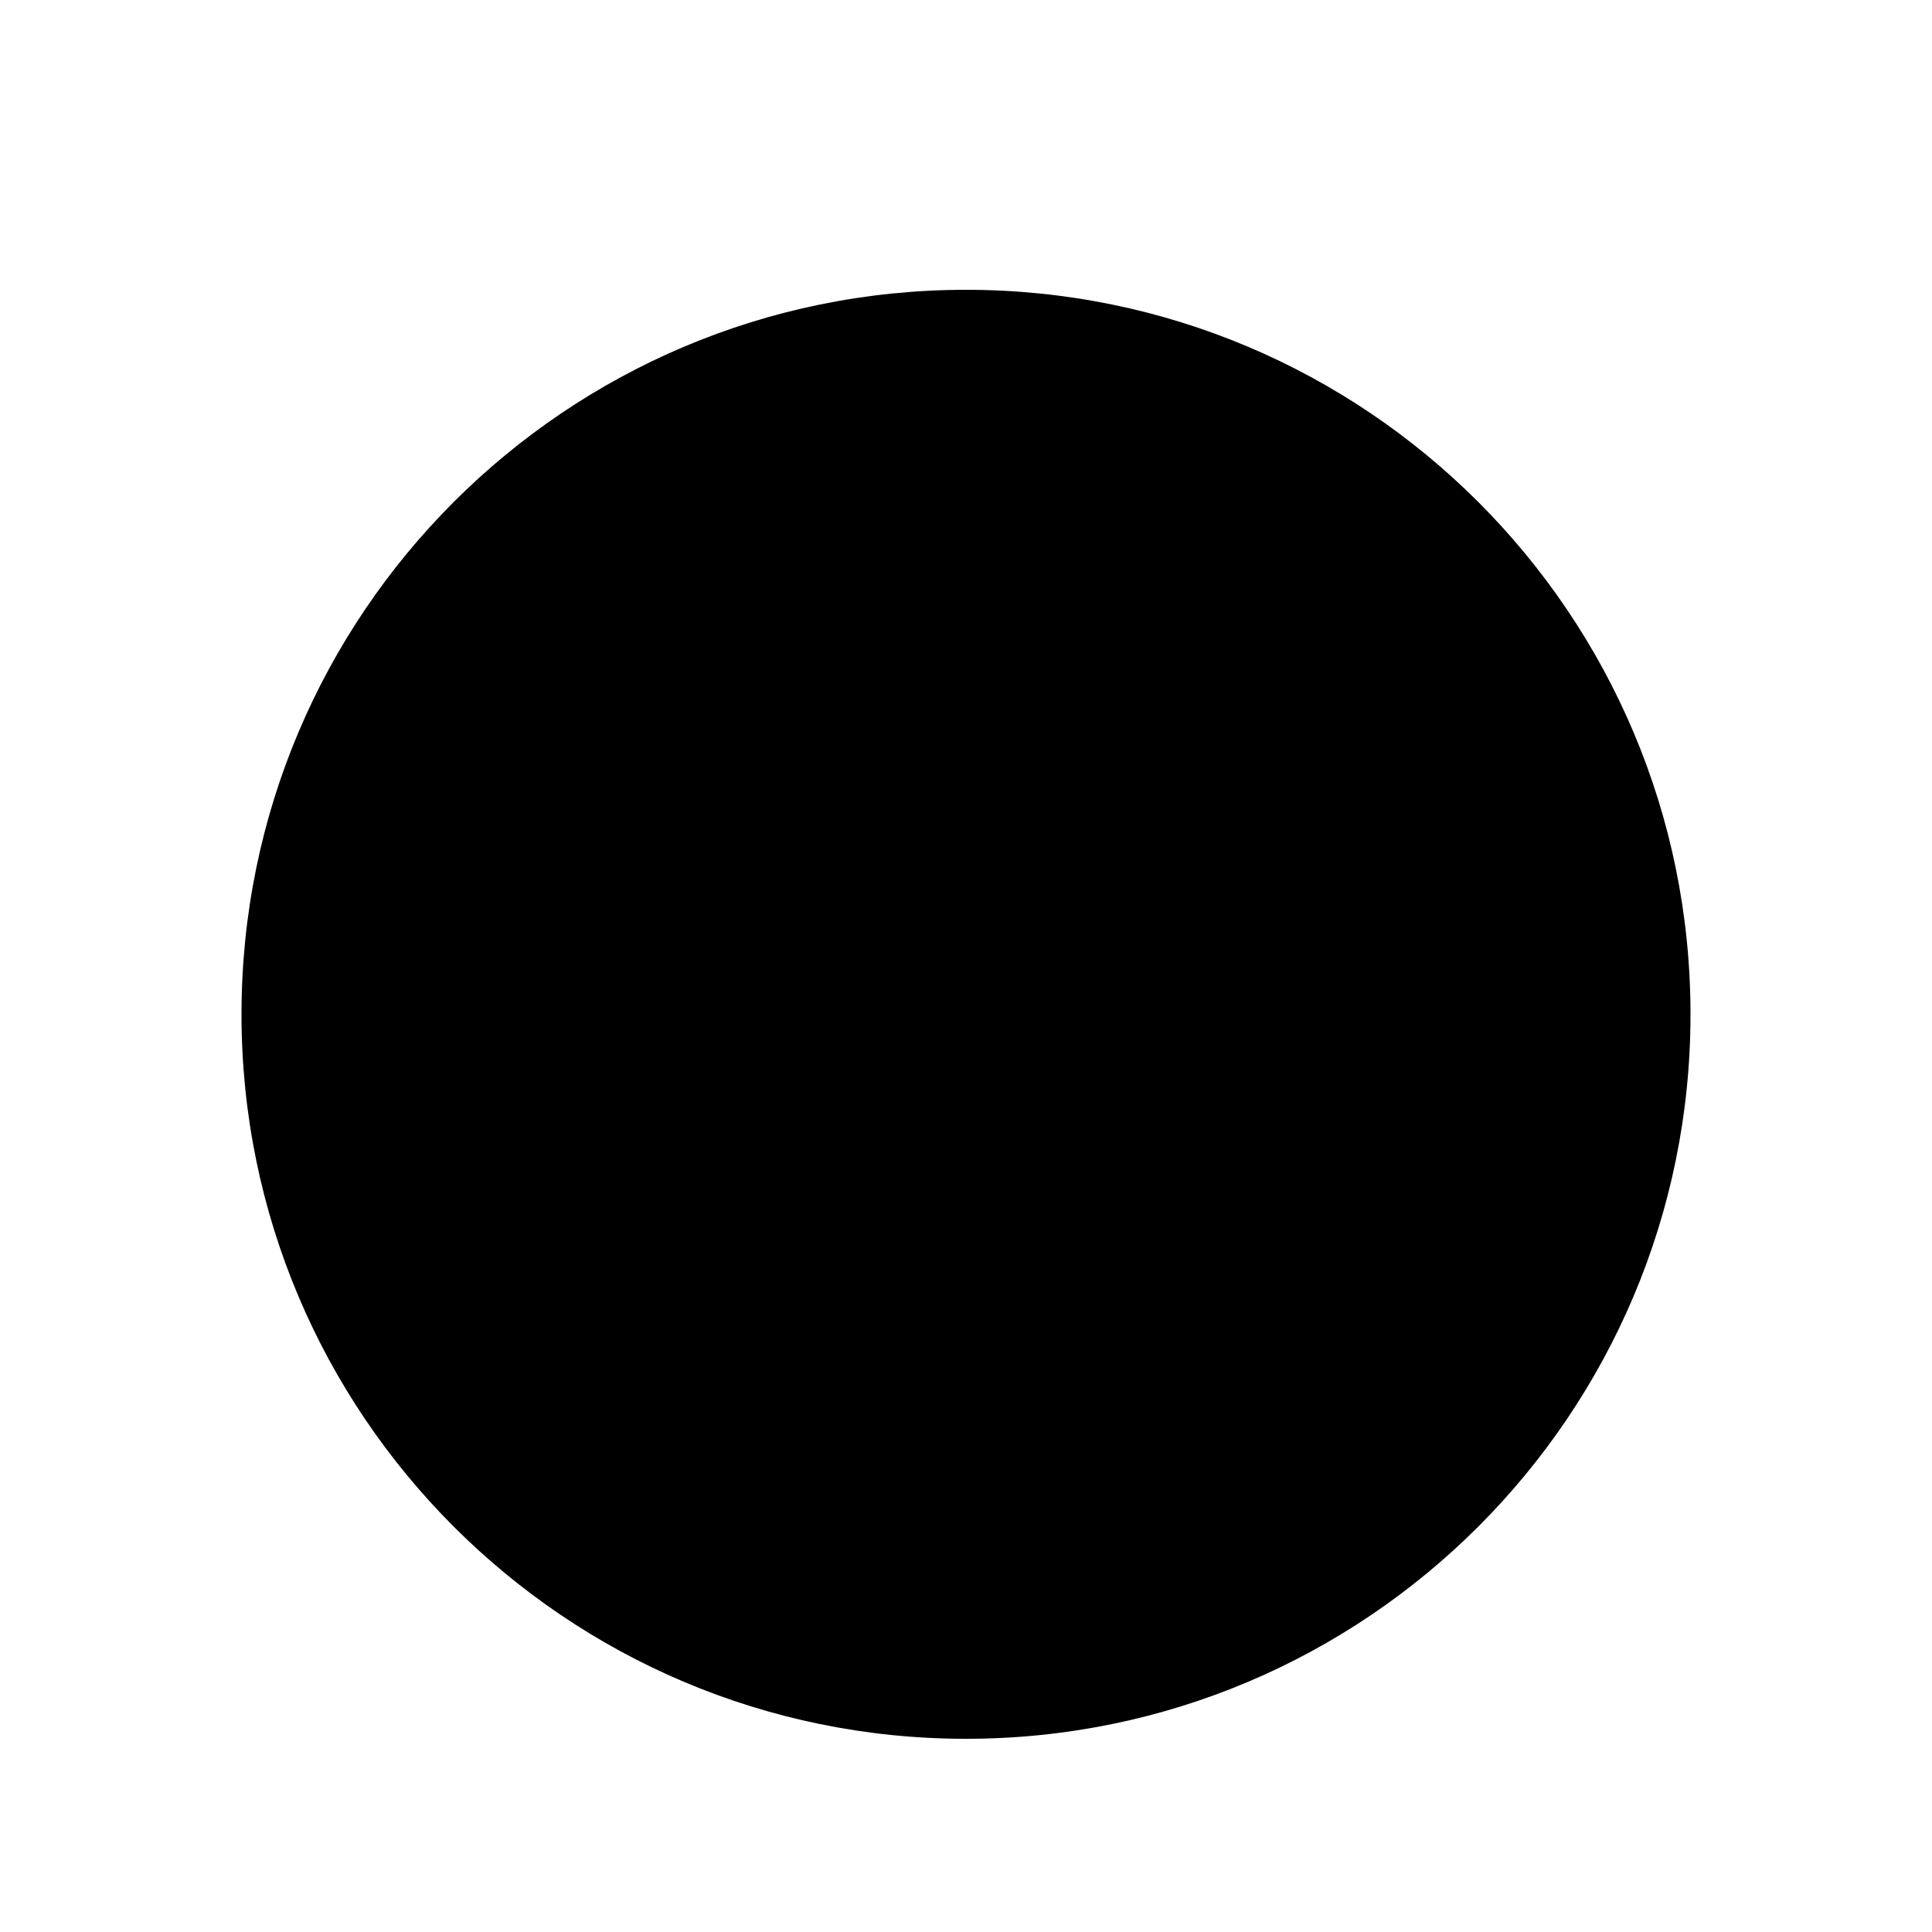
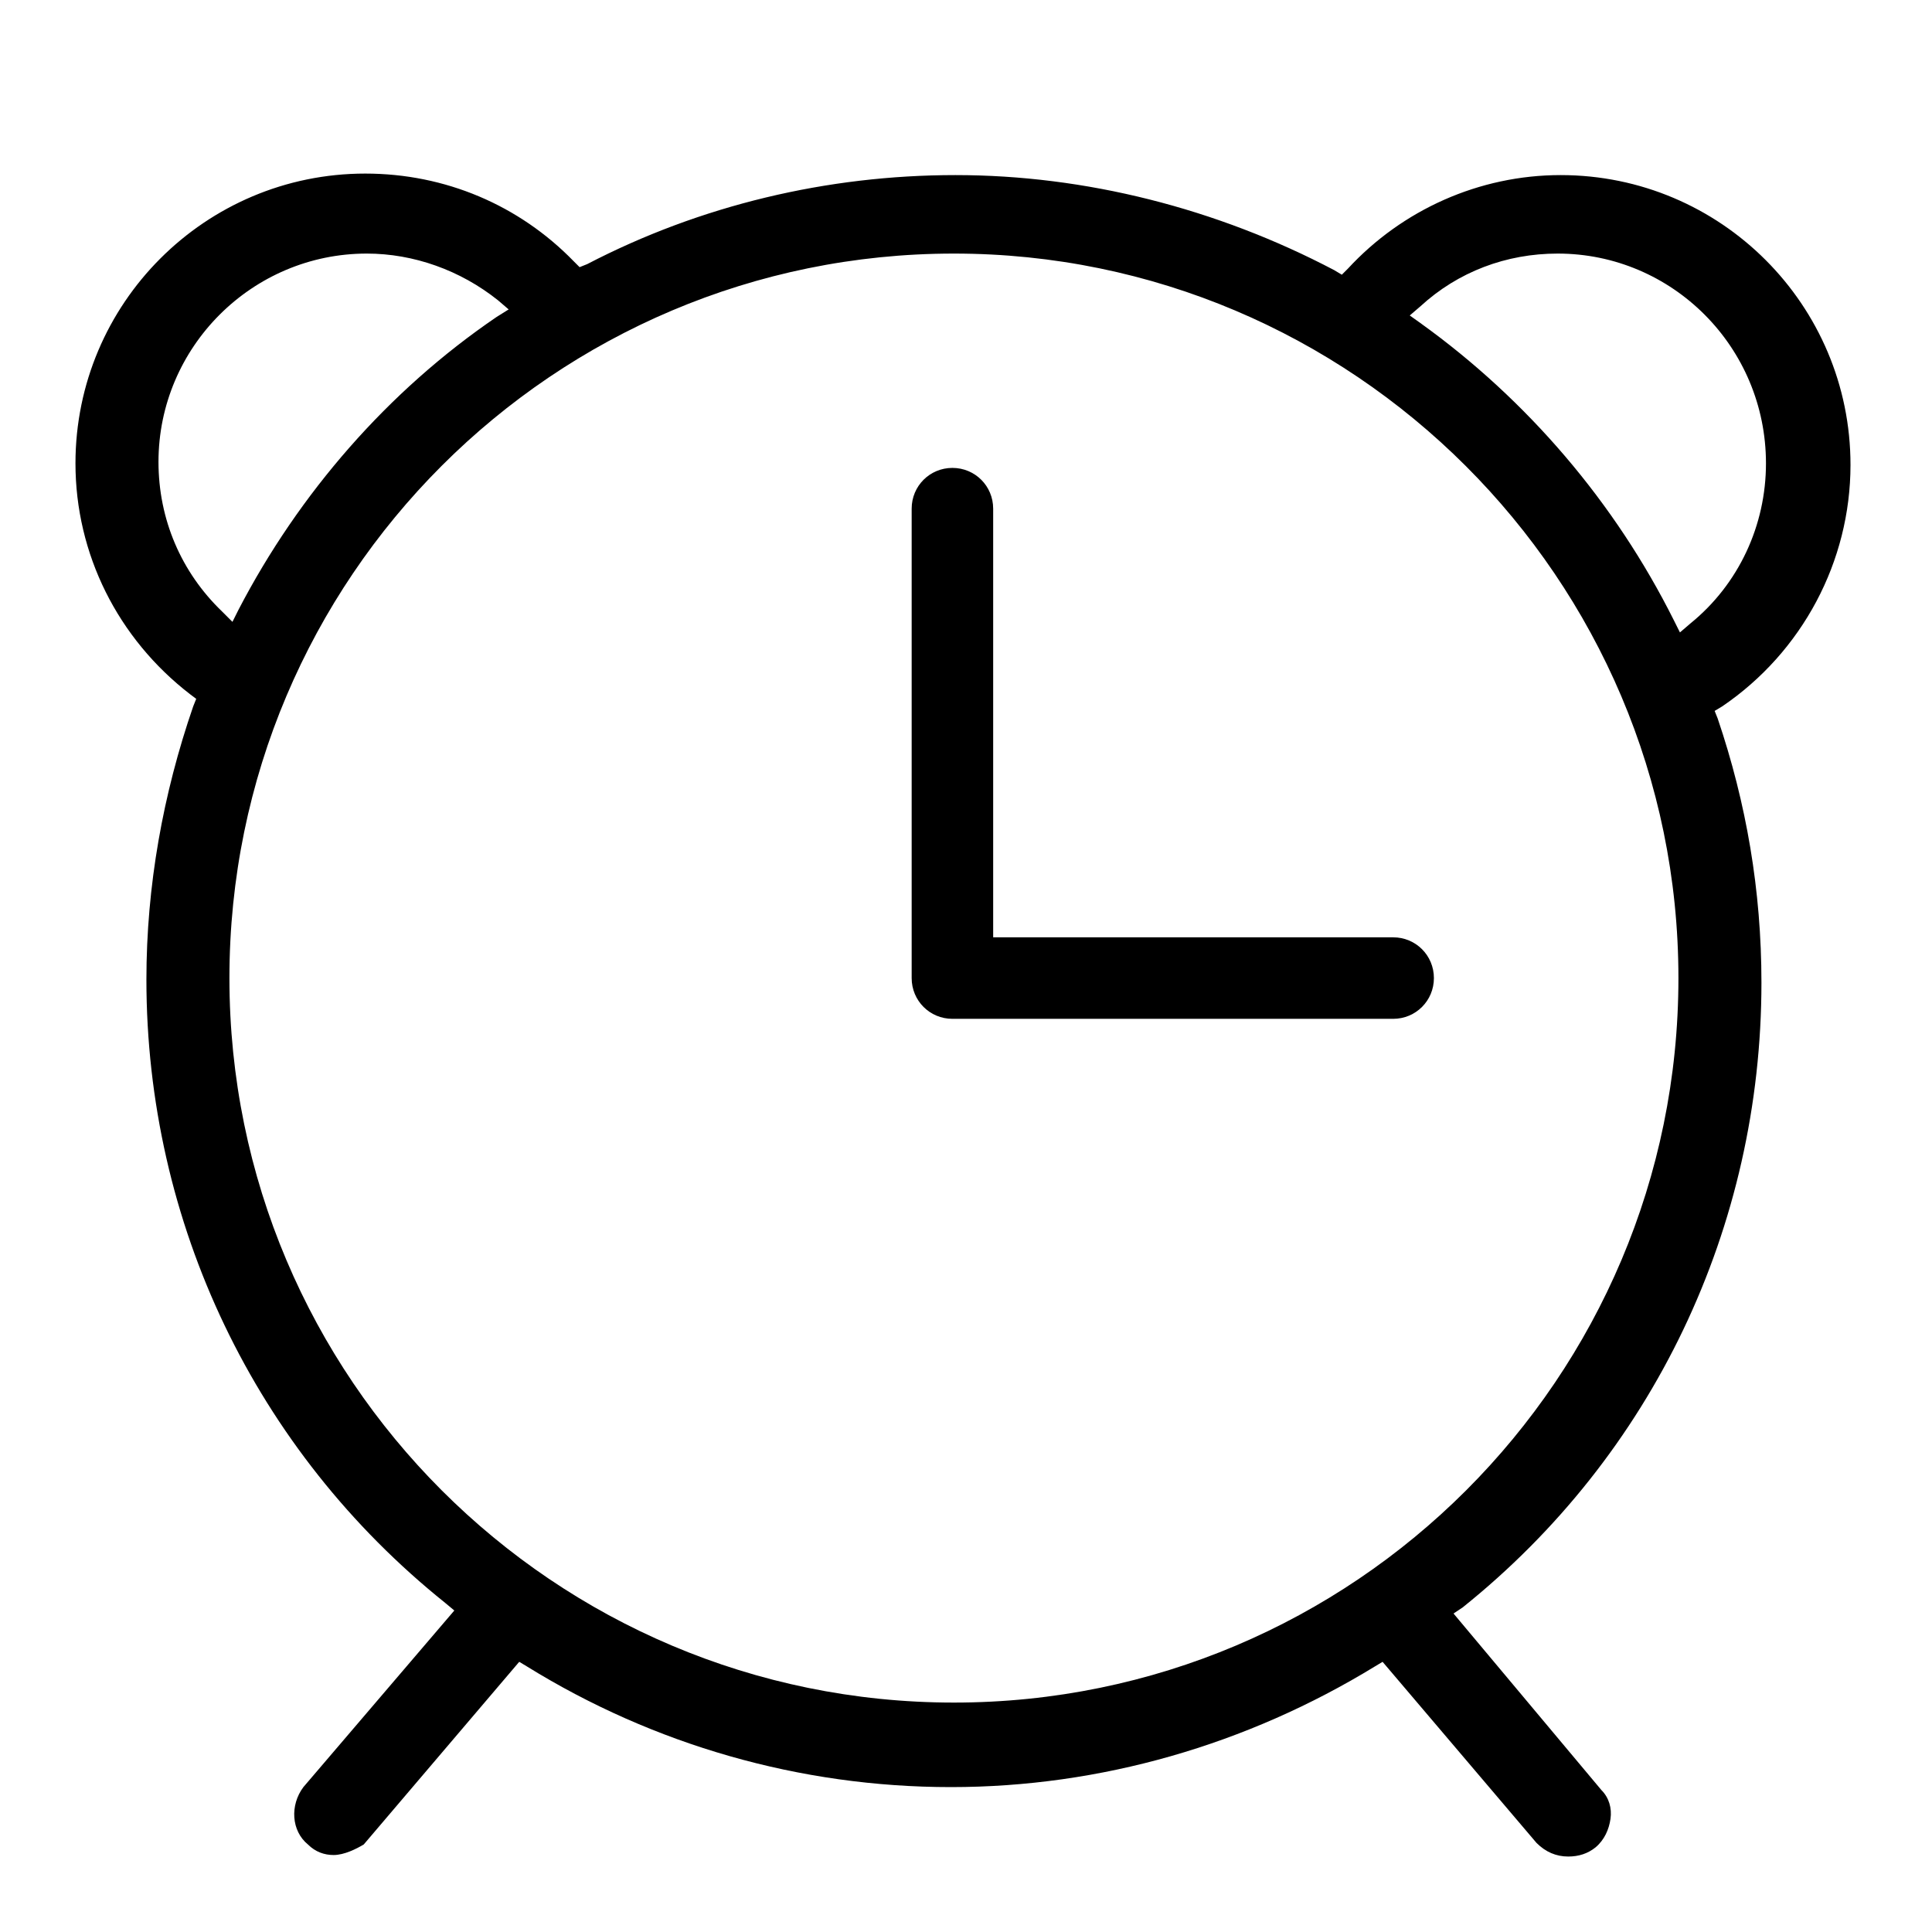
- <svg xmlns="http://www.w3.org/2000/svg" viewBox="0 0 80 80">
-   <circle cx="40" cy="42" r="30" />
-   <line x1="40" y1="6" x2="40" y2="12" />
-   <line x1="34" y1="6" x2="46" y2="6" />
-   <line x1="40" y1="42" x2="40" y2="24" />
-   <line x1="40" y1="42" x2="56" y2="34" />
-   <circle cx="40" cy="42" r="2" />
+ <svg xmlns="http://www.w3.org/2000/svg" width="800px" height="800px" viewBox="0 0 1024 1024" fill="#000000" class="icon" version="1.1">
+   <path d="M176.8 983.2c-4.8 0-9.6-1.6-13.6-5.6-8.8-7.2-9.6-20.8-2.4-30.4l80-93.6-4.8-4C135.2 768.8 77.6 648 77.6 519.2c0-49.6 8.8-98.4 24.8-144.8l1.6-4-3.2-2.4C62.4 338.4 40 293.6 40 245.6c0-84.8 68.8-153.6 153.6-153.6 42.4 0 81.6 16.8 110.4 46.4l3.2 3.2 4-1.6c60-31.2 127.2-47.2 195.2-47.2 68.8 0 138.4 17.6 200.8 50.4l4 2.4 3.2-3.2c28.8-31.2 69.6-49.6 112.8-49.6 84.8 0 153.6 68.8 153.6 153.6 0 51.2-25.6 99.2-68 128l-4 2.4 1.6 4c15.2 44.8 23.2 91.2 23.2 140 0 129.6-57.6 250.4-158.4 331.2l-4.8 3.2 78.4 93.6c4 4 5.6 9.6 4.8 15.2-0.8 5.6-3.2 11.2-8 15.2-4 3.2-8.8 4.8-14.4 4.8-6.4 0-12-2.4-16.8-7.2l-81.6-96-4 2.4c-68 41.6-145.6 64-224.8 64-80 0-157.6-22.4-224.8-64l-4-2.4-82.4 96.8c-4 2.4-10.4 5.6-16 5.6zM505.6 134.4c-212 0-384 172-384 384s172 384 384 384 384-172 384-384-172.8-384-384-384z m320 0c-27.2 0-52.8 9.6-72.8 28l-5.6 4.8 5.6 4c56.8 40.8 103.2 95.2 134.4 157.6l3.2 6.4 5.6-4.8c25.6-20.8 40-52 40-84.8 0-61.6-49.6-111.2-110.4-111.2z m-631.2 0c-60.8 0-110.4 49.6-110.4 110.4 0 30.4 12 58.4 33.6 79.2l5.6 5.6 3.2-6.4c32-61.6 79.2-116 136.8-155.2l6.4-4-5.6-4.8c-20-16-44.8-24.8-69.6-24.8z" fill="" />
+   <path d="M504.8 540c-12 0-21.6-9.6-21.6-21.6V269.6c0-12 9.6-21.6 21.6-21.6s21.6 9.6 21.6 21.6v227.2h212c12 0 21.6 9.6 21.6 21.6 0 12-9.6 21.6-21.6 21.6H504.8z" fill="" />
</svg>
